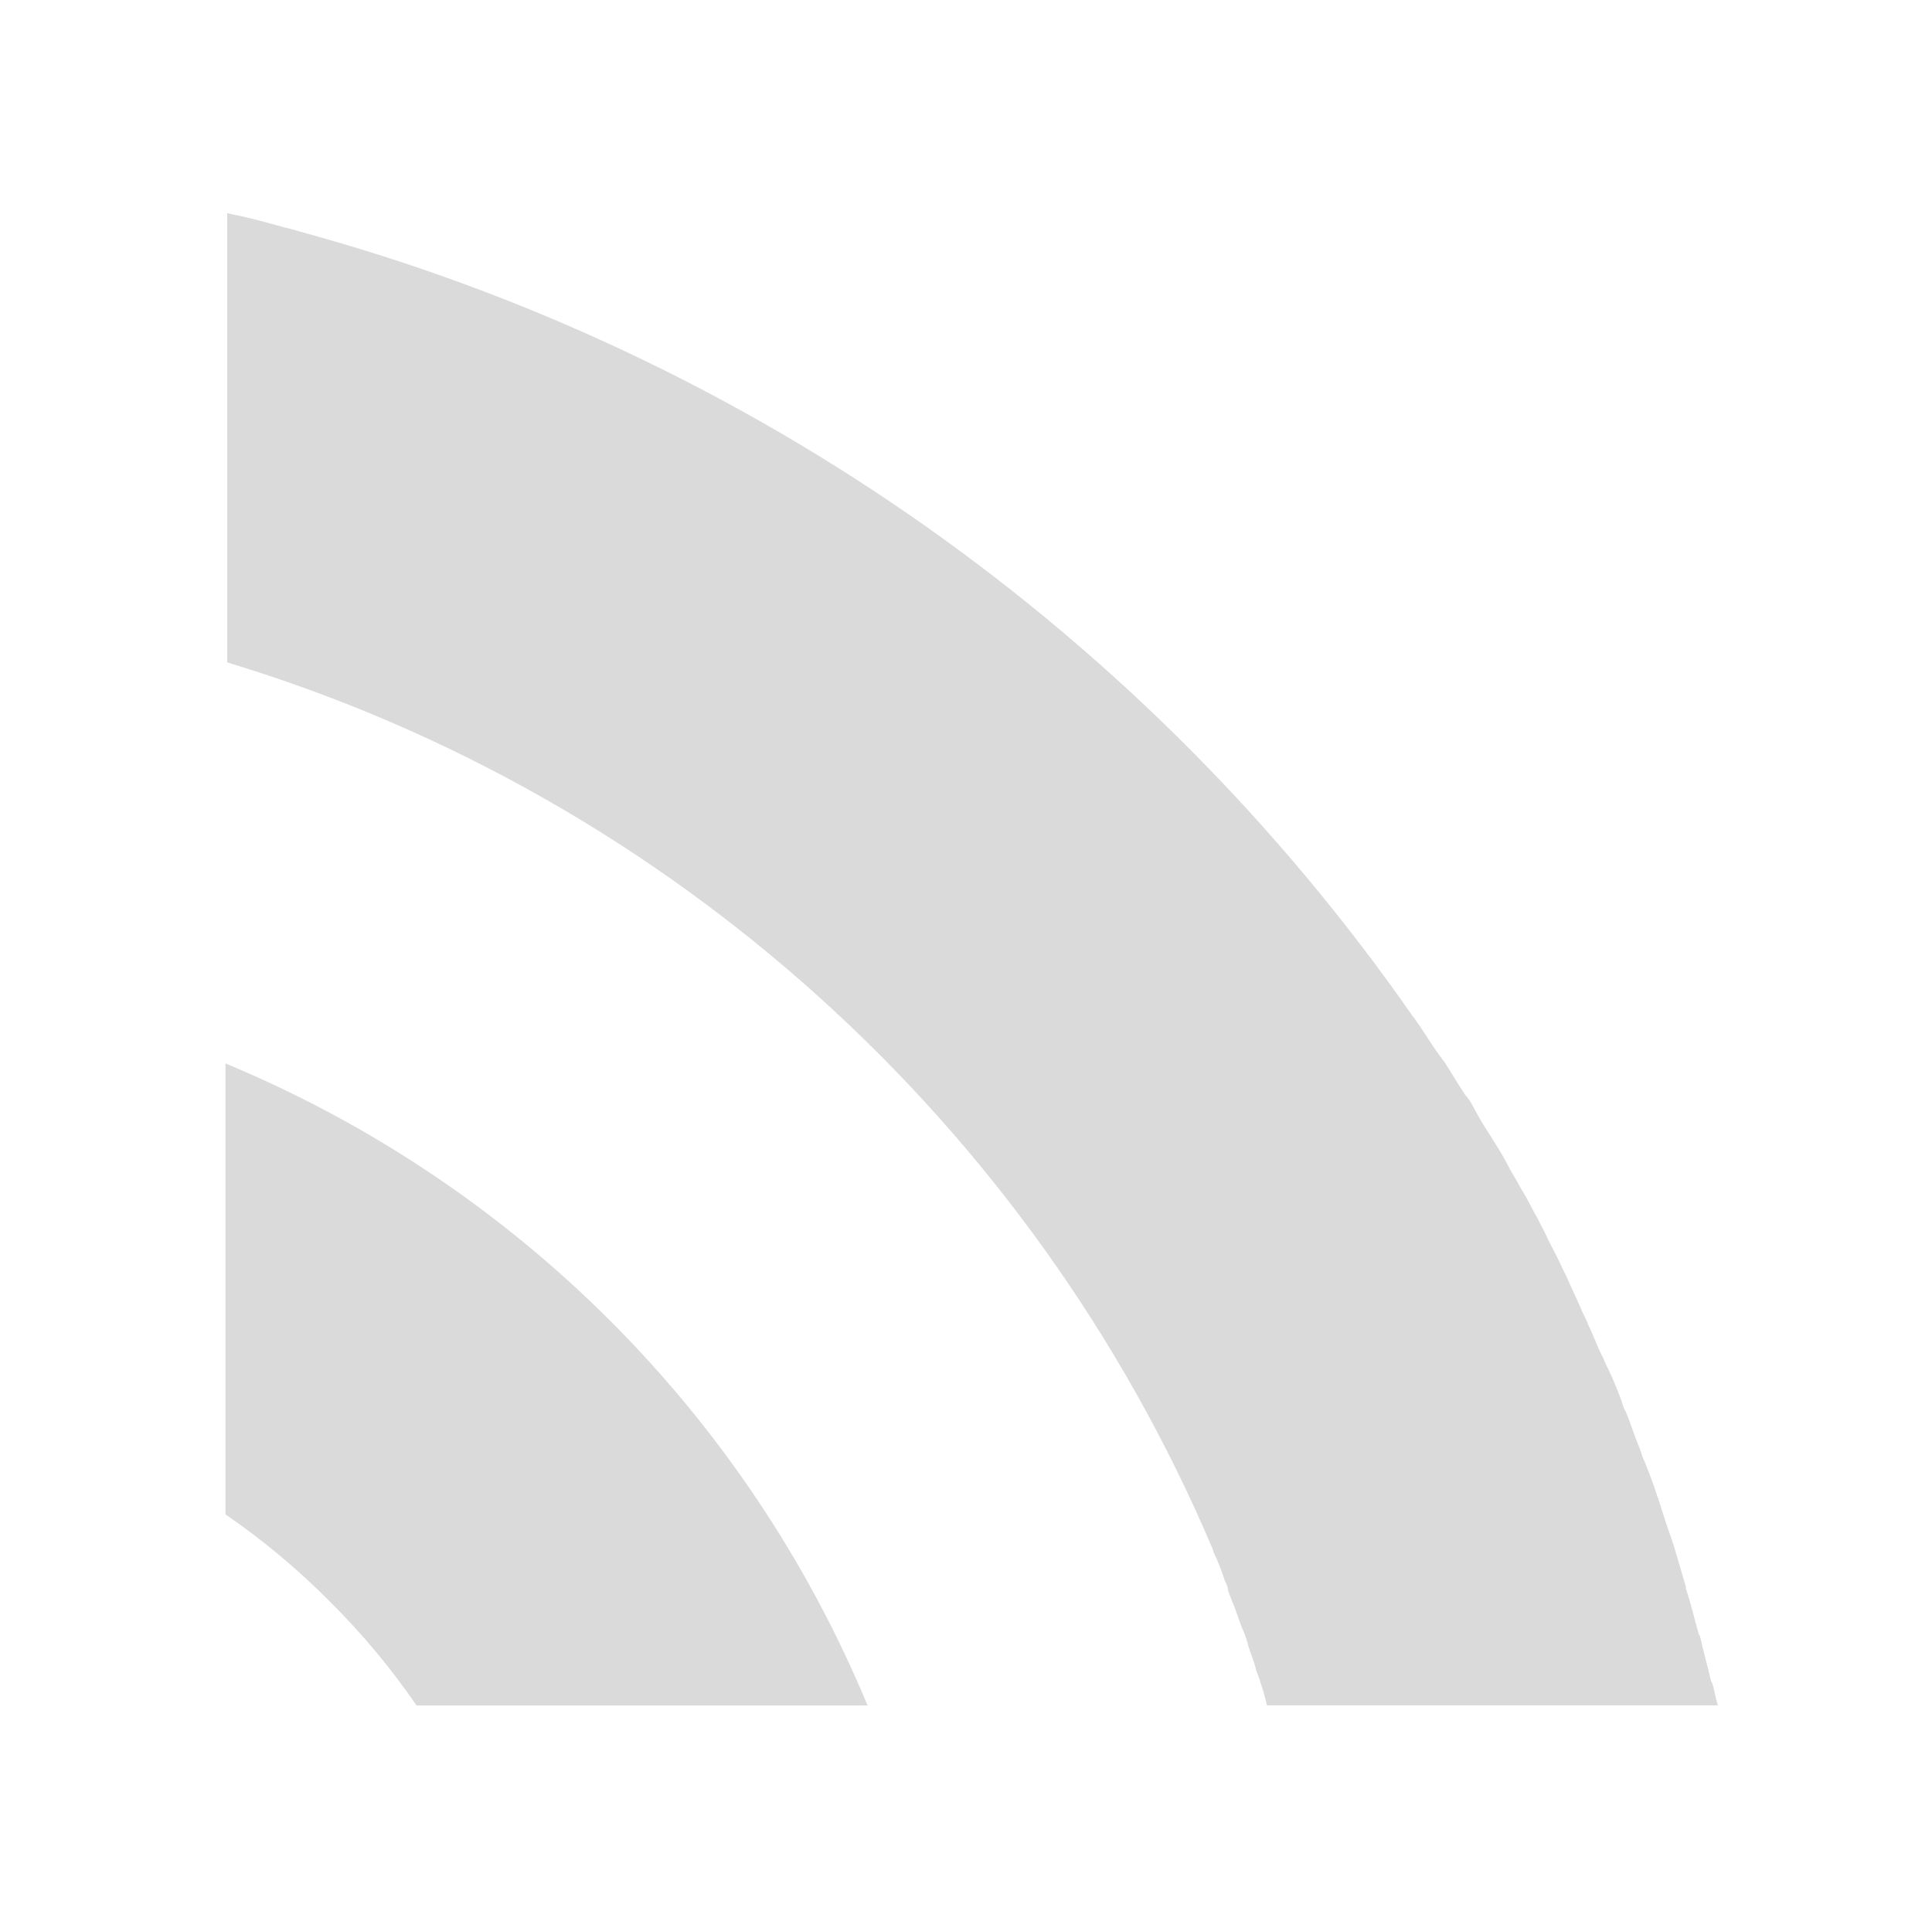
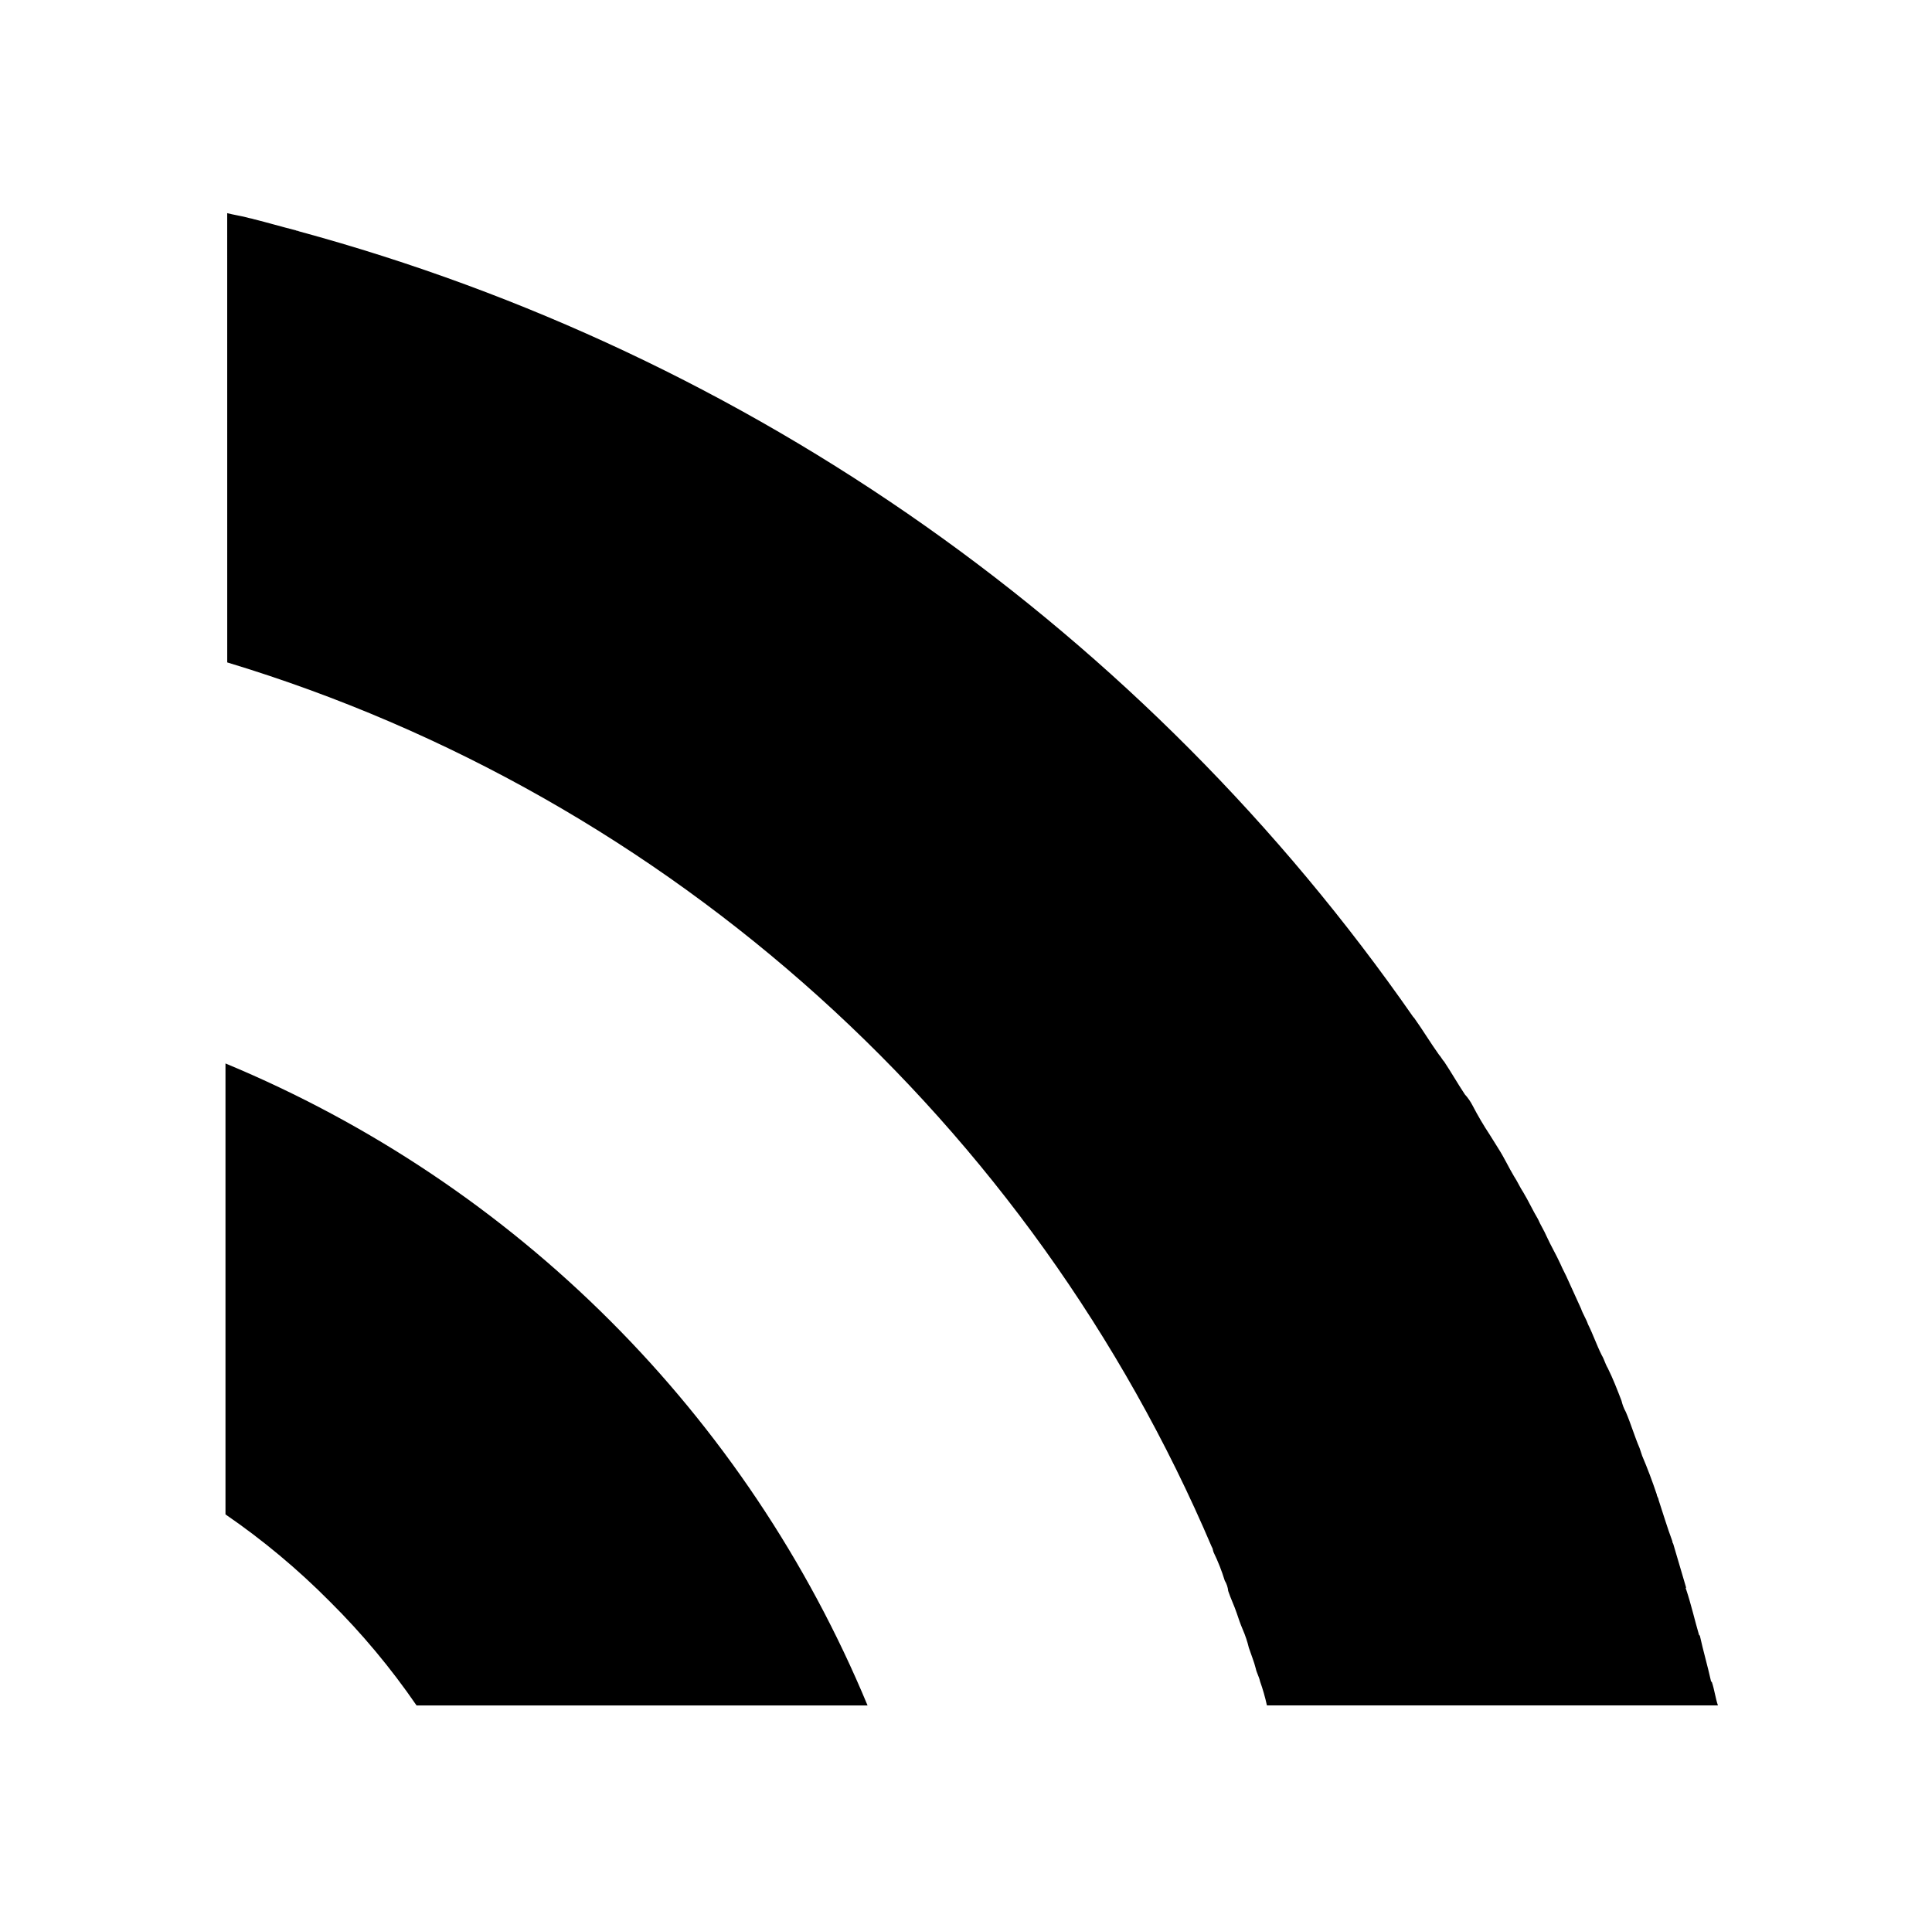
<svg xmlns="http://www.w3.org/2000/svg" viewBox="0 0 467.878 467.669">
-   <defs>
-     <style>
-       .cls-1 {
-         fill: #dadada;
-       }
-     </style>
-   </defs>
  <g id="decoration-shape-2" transform="translate(541.855 411.244) rotate(135)">
    <path id="Path_6" data-name="Path 6" class="cls-1" d="M156.987,215.082c0-.295.295-.59.589-1.179a47.035,47.035,0,0,1,2.948-6.78,5.925,5.925,0,0,1,1.179-2.358c.884-1.769,1.474-3.537,2.358-5.306.59-1.179,1.179-2.358,1.769-3.832a26.956,26.956,0,0,1,2.063-4.127c.884-1.769,1.474-3.243,2.358-4.716.59-.884.884-2.063,1.474-2.948a47.69,47.69,0,0,1,2.948-5.306L97.443,101.3c-.884,1.769-2.063,3.242-2.948,5.011v.295c-2.063,3.242-3.832,6.485-5.9,9.727v.295c-1.769,3.243-3.832,6.485-5.6,10.022a.289.289,0,0,1-.295.295L77.4,136.673a1.029,1.029,0,0,1-.295.59c-1.474,3.242-3.242,6.485-4.716,9.433-.295.295-.295.884-.59,1.179-1.474,2.948-2.948,6.19-4.127,9.138l-.884,1.769c-1.179,2.948-2.653,5.6-3.832,8.548a10.471,10.471,0,0,1-1.179,2.653c-1.179,2.653-2.358,5.306-3.242,7.959-.295,1.179-.884,2.063-1.179,3.243-.884,2.653-2.063,5.011-2.948,7.664-.59,1.179-.884,2.653-1.474,3.832l-2.653,7.075c-.59,1.474-.884,2.653-1.474,4.127-.884,2.358-1.474,4.716-2.358,7.075-.59,1.474-.884,2.948-1.474,4.422-.59,2.358-1.474,4.716-2.063,7.075-.295,1.474-.884,2.948-1.179,4.422-.59,2.358-1.474,4.716-2.063,7.369-.295,1.179-.59,2.653-.884,3.832a79.023,79.023,0,0,1-2.063,7.959,12.535,12.535,0,0,0-.59,3.242c-.59,2.948-1.474,6.19-2.063,9.138,0,.59-.295,1.474-.295,2.063-.59,3.537-1.474,7.074-2.063,10.612v.295a482.954,482.954,0,0,0,56.3,325.428c0,.295.295.295.295.59,1.769,2.948,3.537,6.19,5.306,9.138.295.59.59.884.884,1.474.884,1.474,1.769,2.653,2.653,4.127L174.084,535.2C121.025,436.161,115.424,318.252,156.987,215.082Z" transform="translate(-7.192 -13.616)" />
    <path id="Path_13" data-name="Path 13" class="cls-1" d="M187.1,260.65a175.442,175.442,0,0,1,2.948-32.72l-77.23-77.23a288.01,288.01,0,0,0,0,219.9l77.23-77.23A175.44,175.44,0,0,1,187.1,260.65Z" transform="translate(123.055 82.601)" />
  </g>
</svg>
